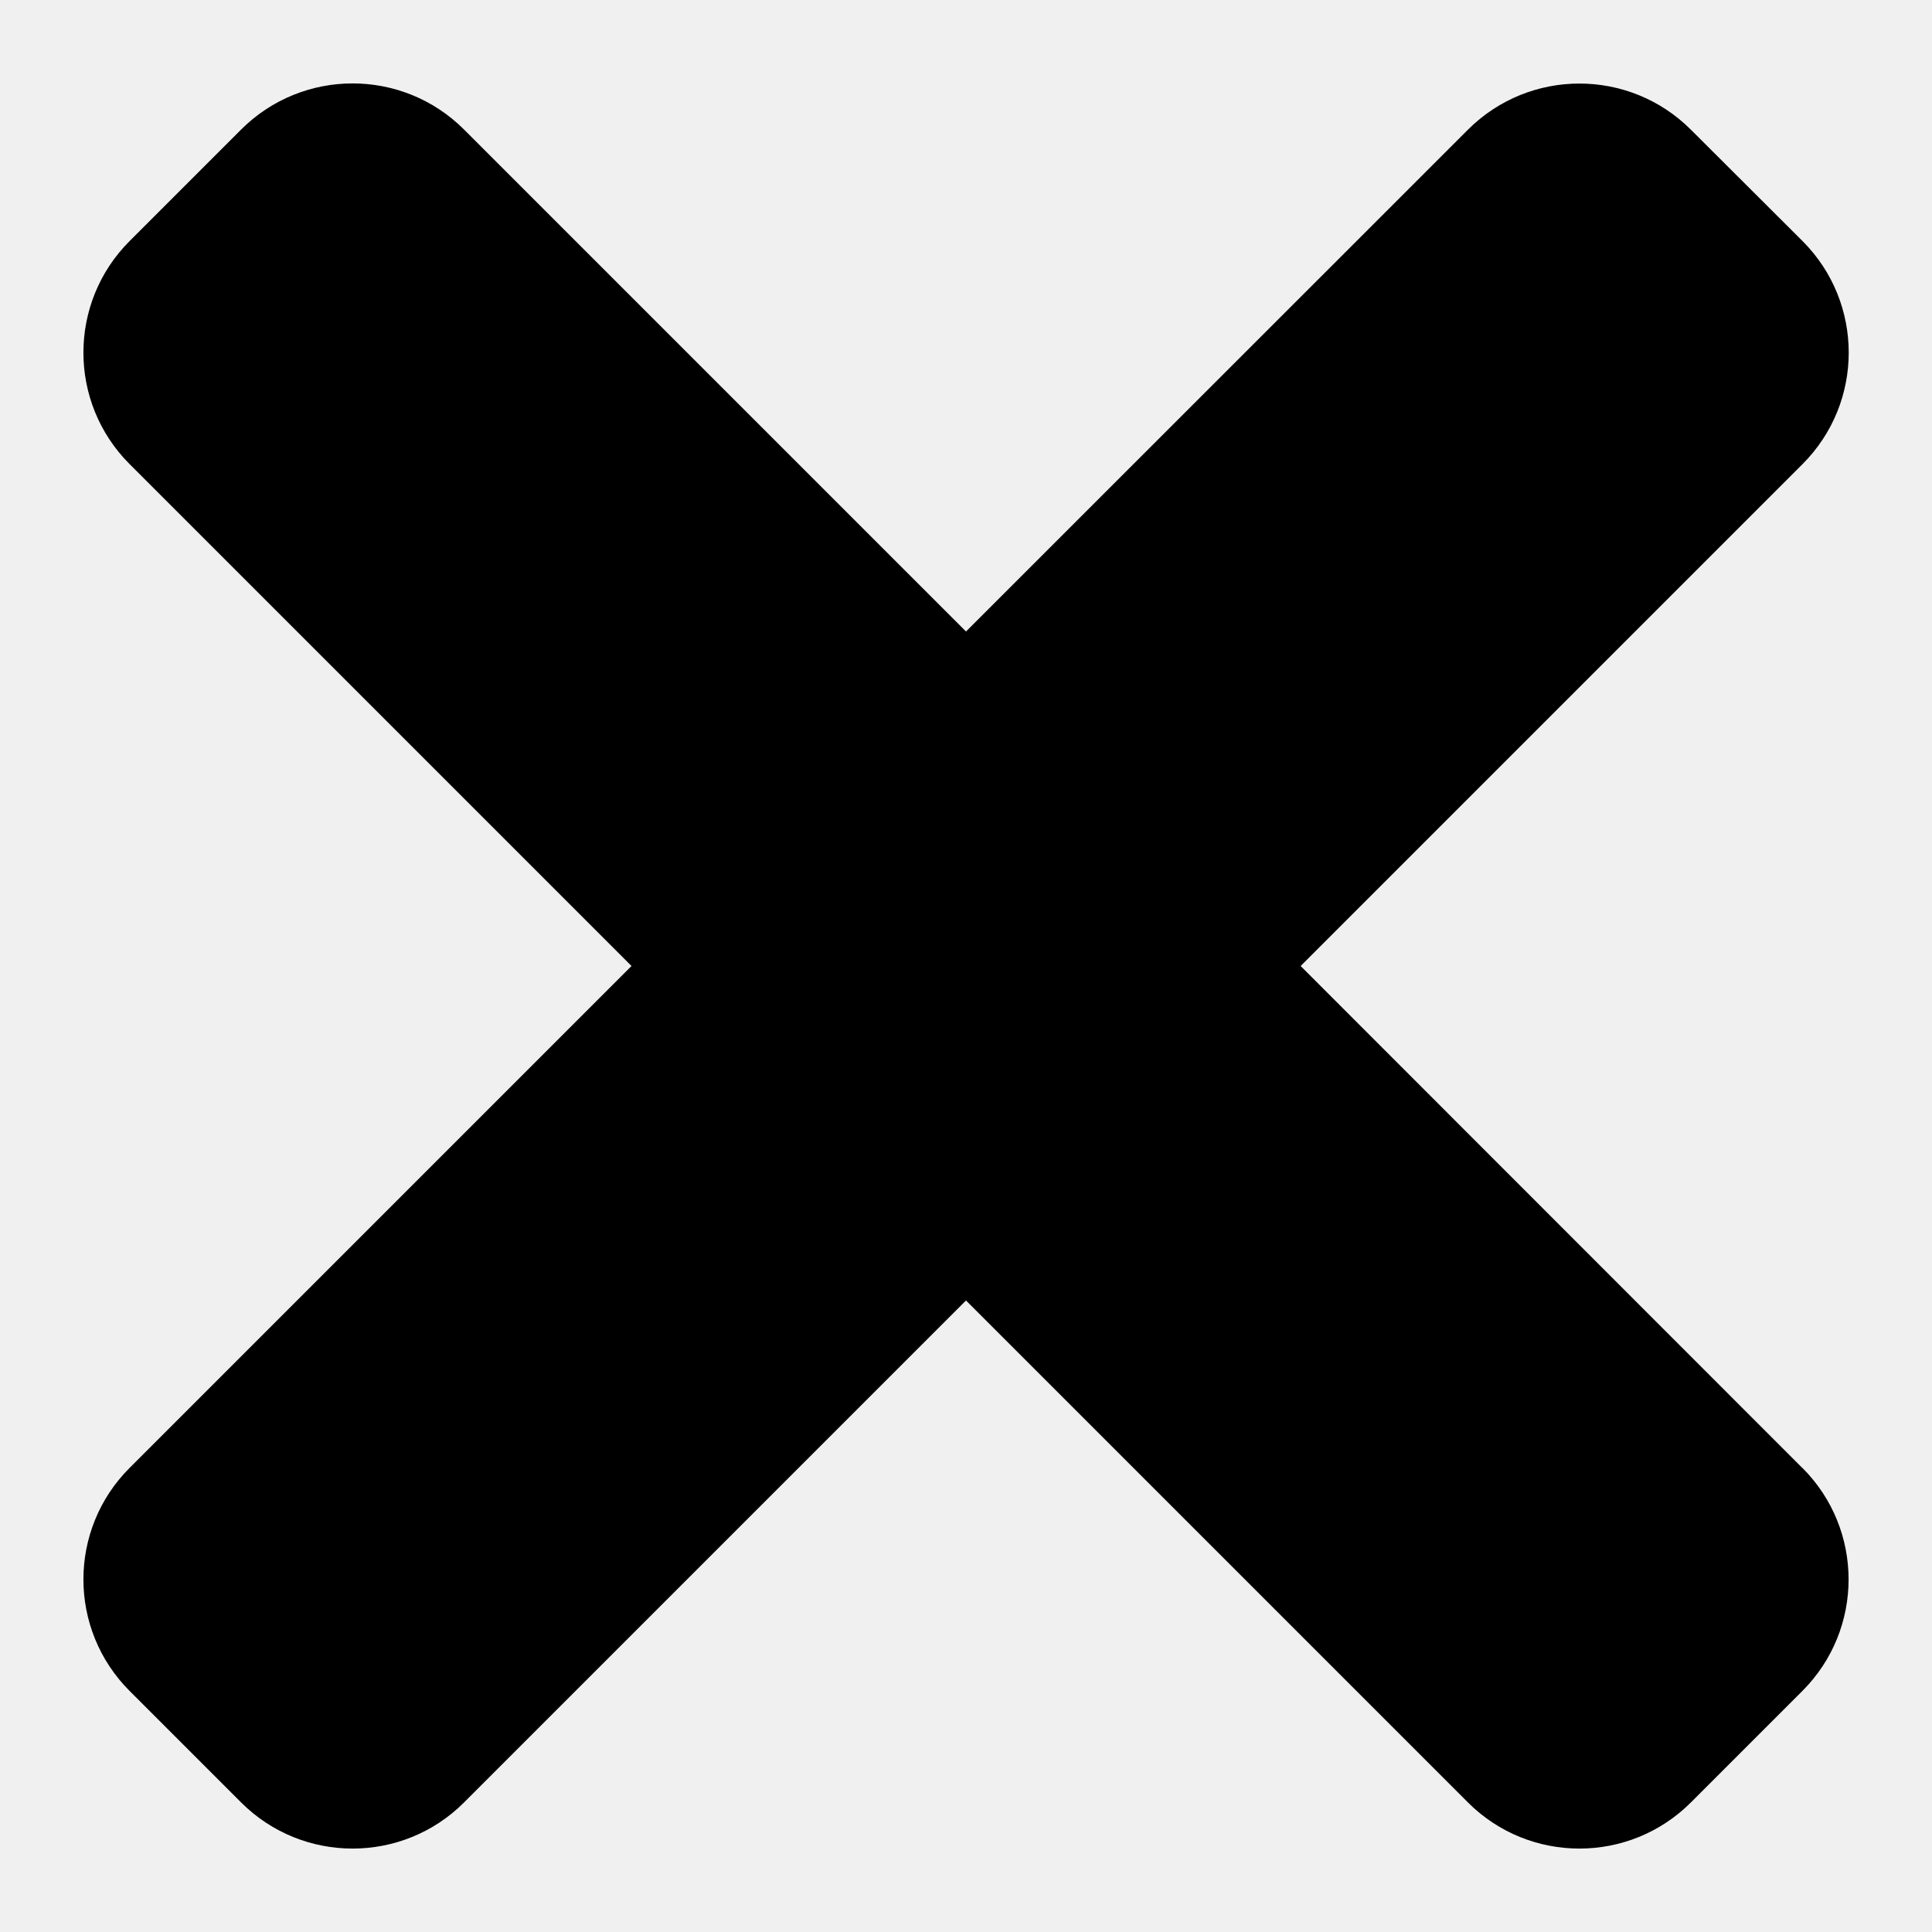
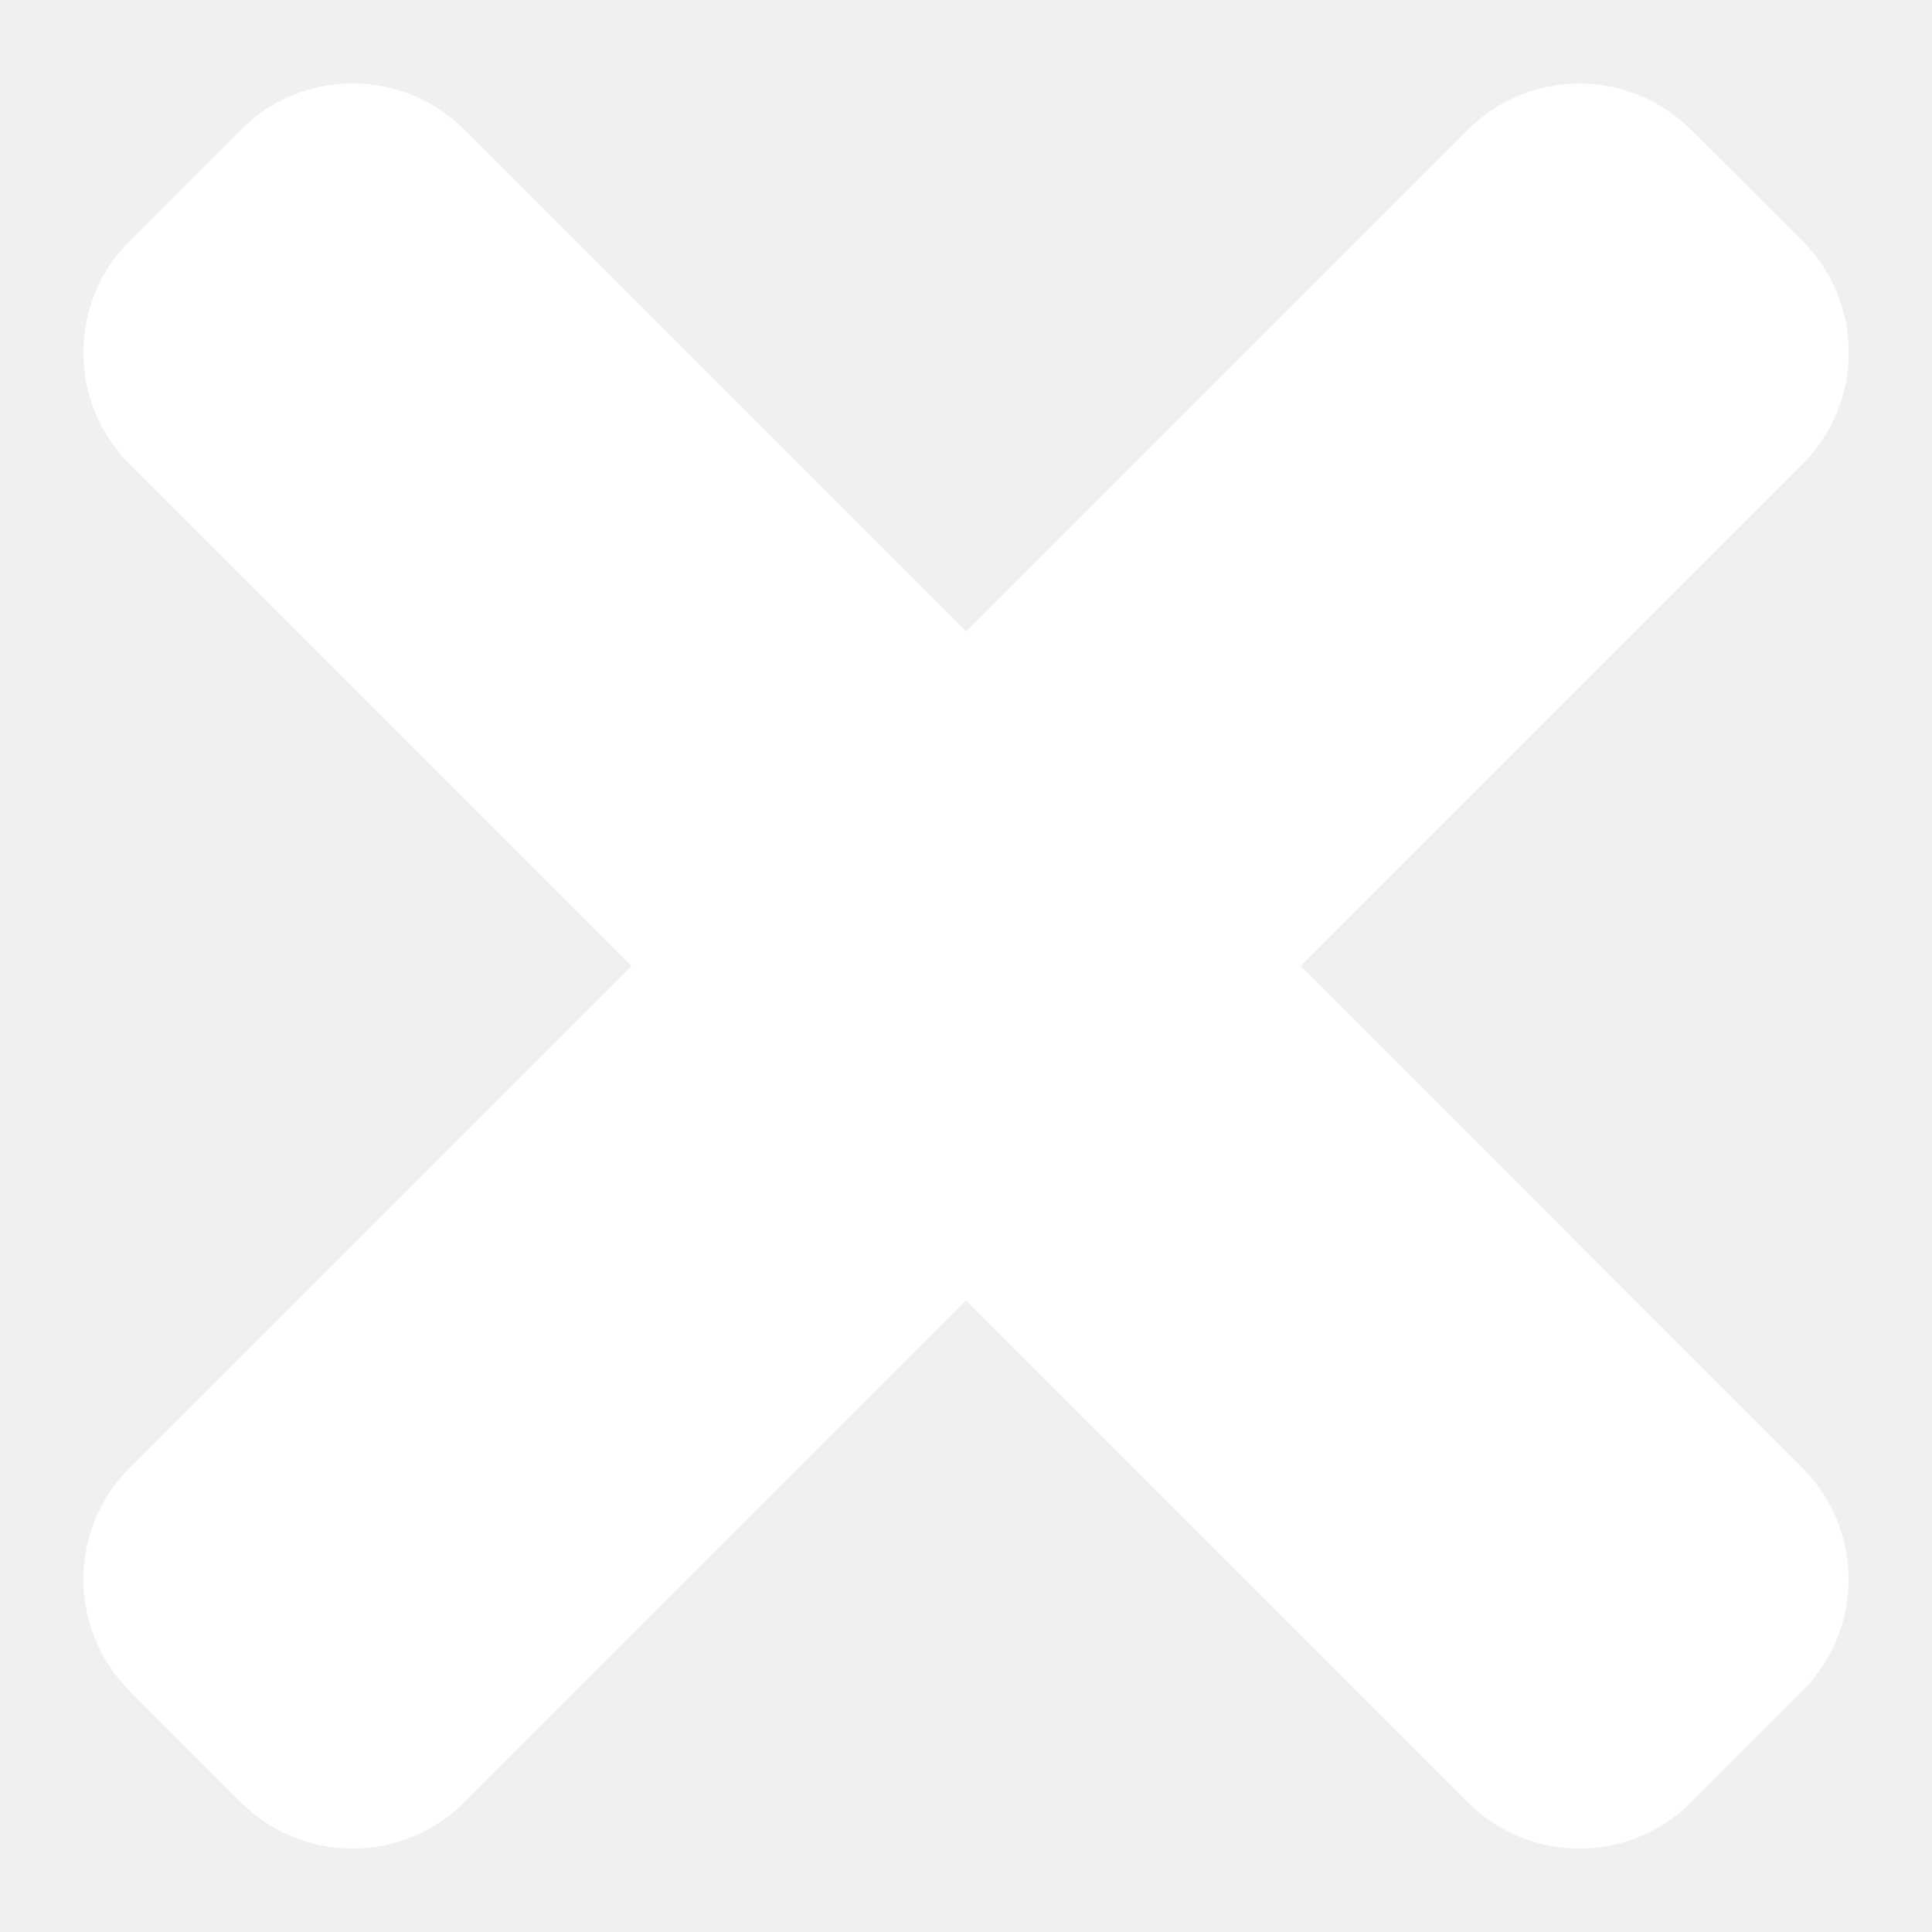
<svg xmlns="http://www.w3.org/2000/svg" width="14" height="14" viewBox="0 0 14 14">
-   <path fill="#000" fill-rule="nonzero" d="M13.06 10.637L9.425 7l3.637-3.637a1.143 1.143 0 0 0 0-1.616L12.253.94a1.143 1.143 0 0 0-1.616 0L7 4.576 3.363.939a1.143 1.143 0 0 0-1.616 0l-.808.808a1.143 1.143 0 0 0 0 1.616L4.576 7 .939 10.637a1.143 1.143 0 0 0 0 1.616l.808.808c.446.446 1.17.446 1.616 0L7 9.424l3.637 3.637c.446.446 1.17.446 1.616 0l.808-.808a1.143 1.143 0 0 0 0-1.616z" />
+   <path fill="#fff" fill-rule="nonzero" d="M13.06 10.637L9.425 7l3.637-3.637a1.143 1.143 0 0 0 0-1.616L12.253.94a1.143 1.143 0 0 0-1.616 0L7 4.576 3.363.939a1.143 1.143 0 0 0-1.616 0l-.808.808a1.143 1.143 0 0 0 0 1.616L4.576 7 .939 10.637a1.143 1.143 0 0 0 0 1.616l.808.808c.446.446 1.17.446 1.616 0L7 9.424l3.637 3.637c.446.446 1.17.446 1.616 0l.808-.808a1.143 1.143 0 0 0 0-1.616z" />
</svg>
